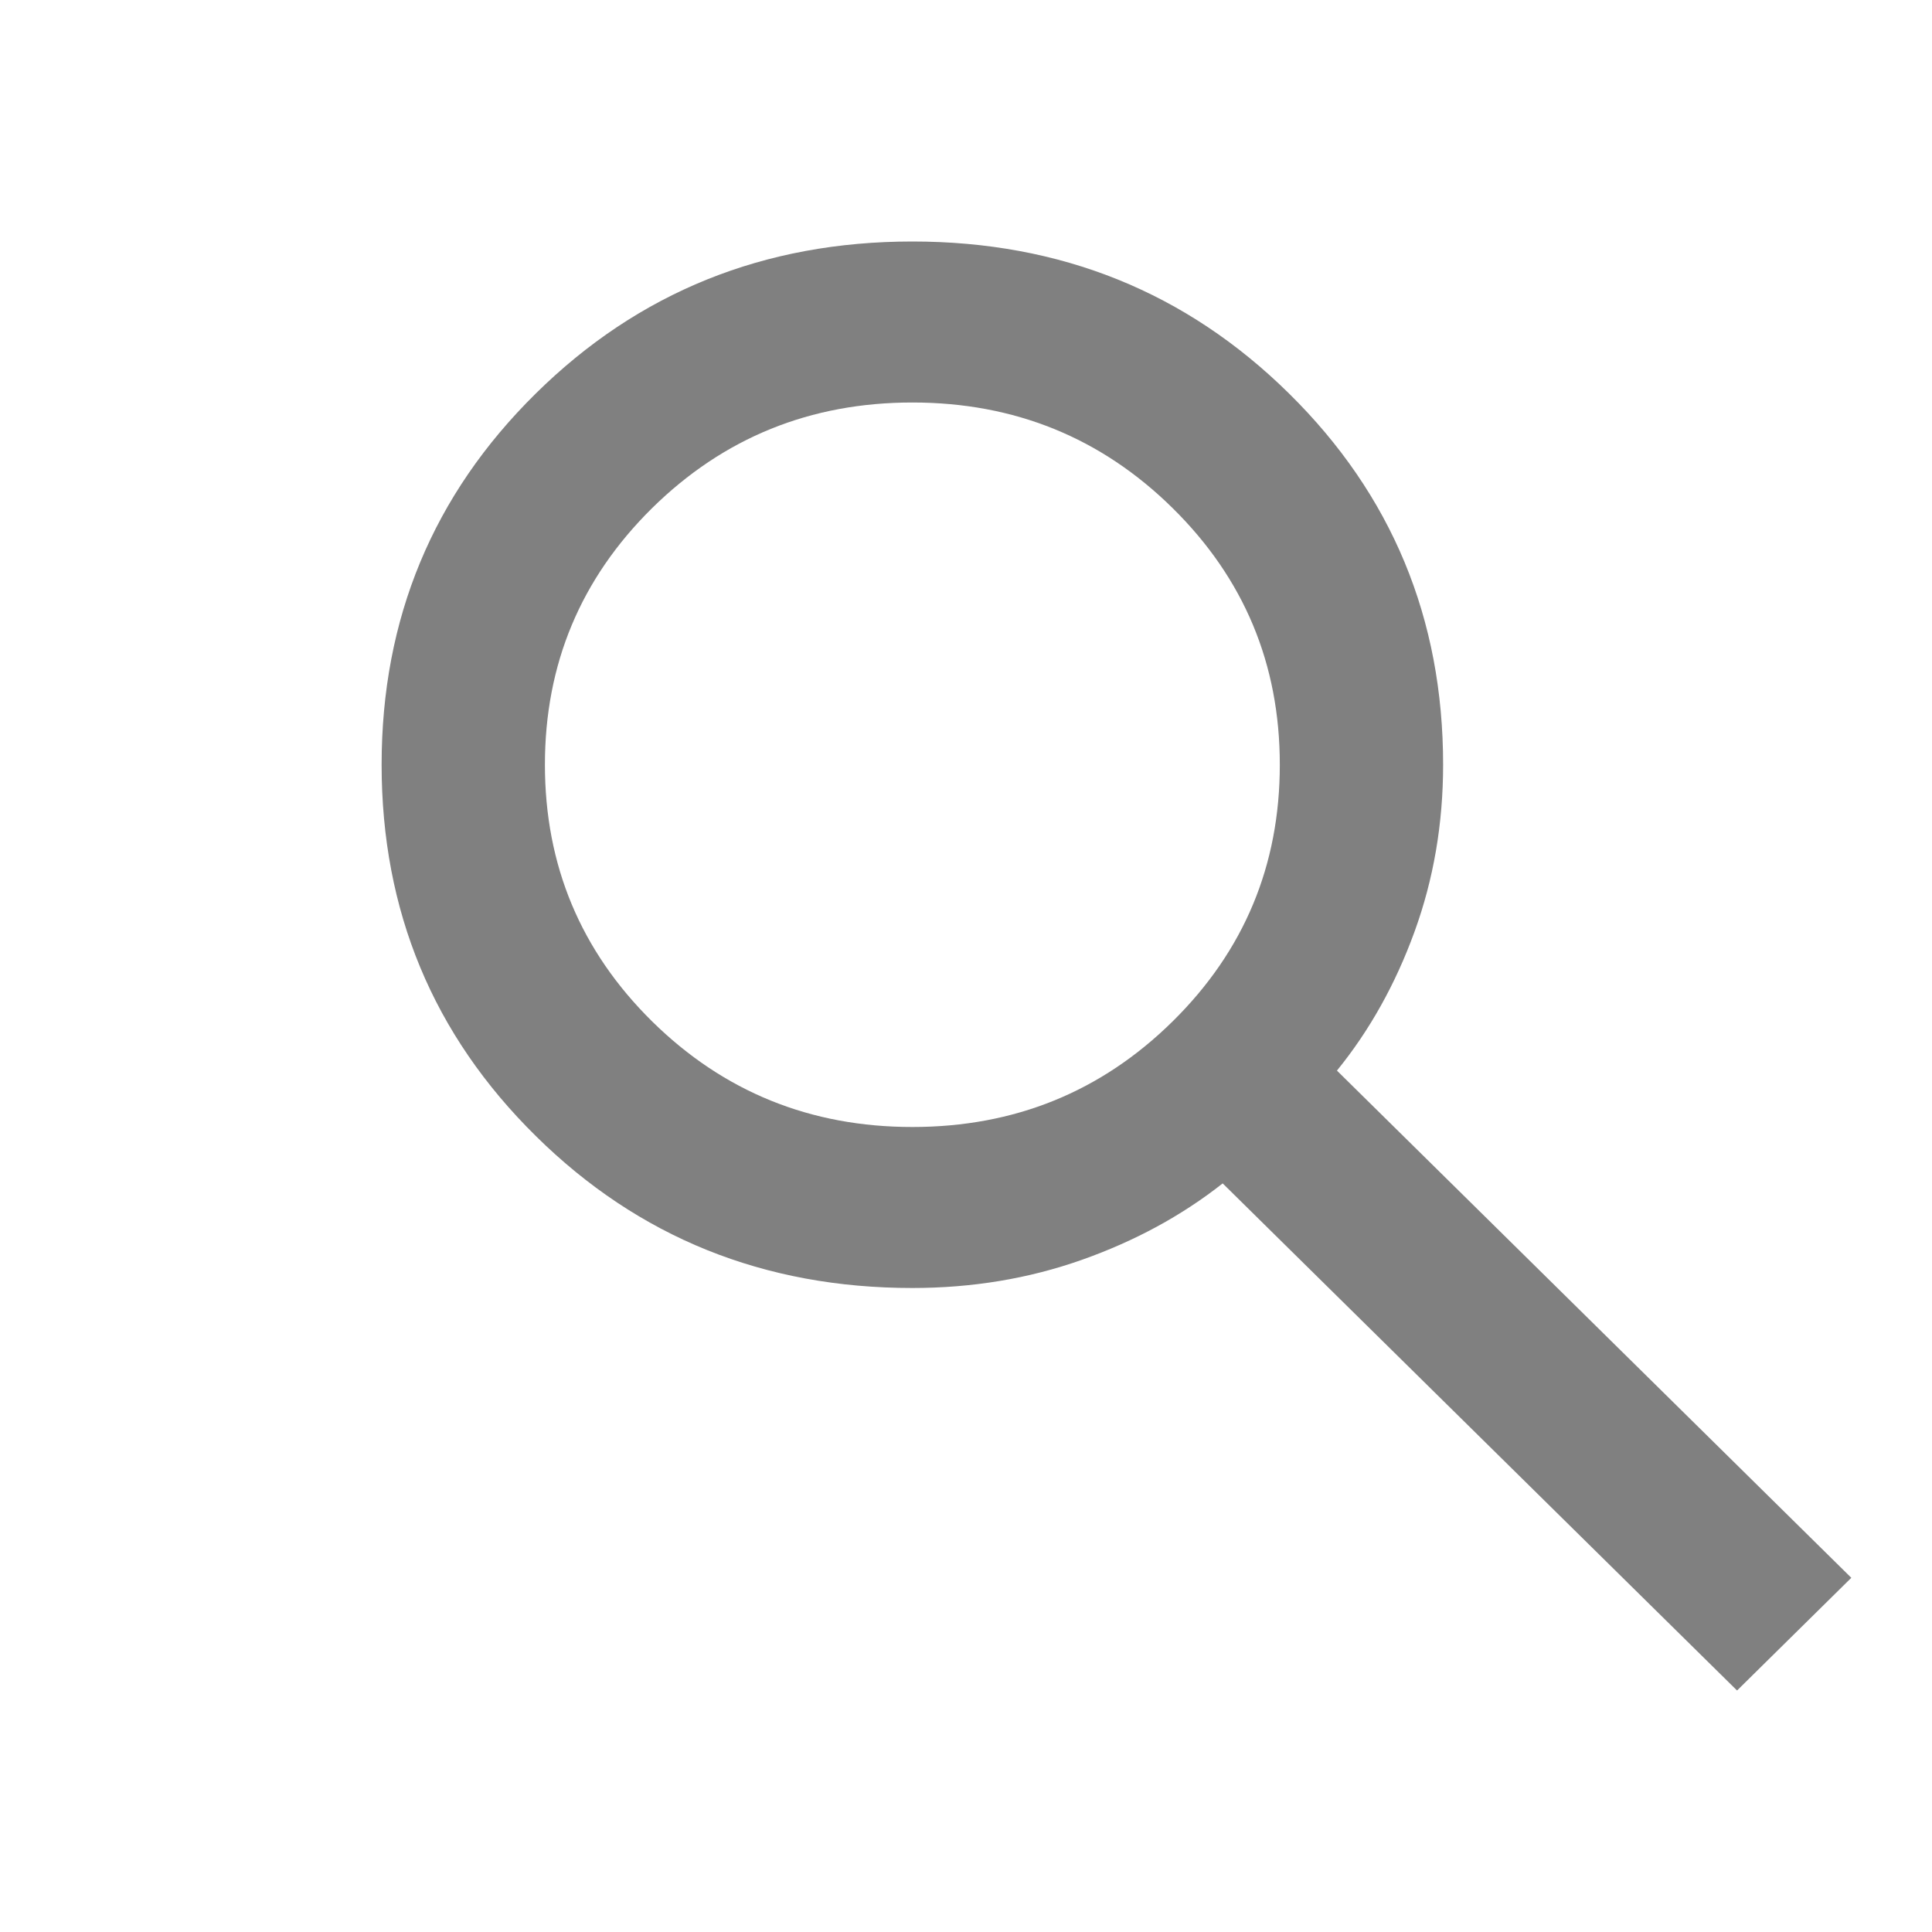
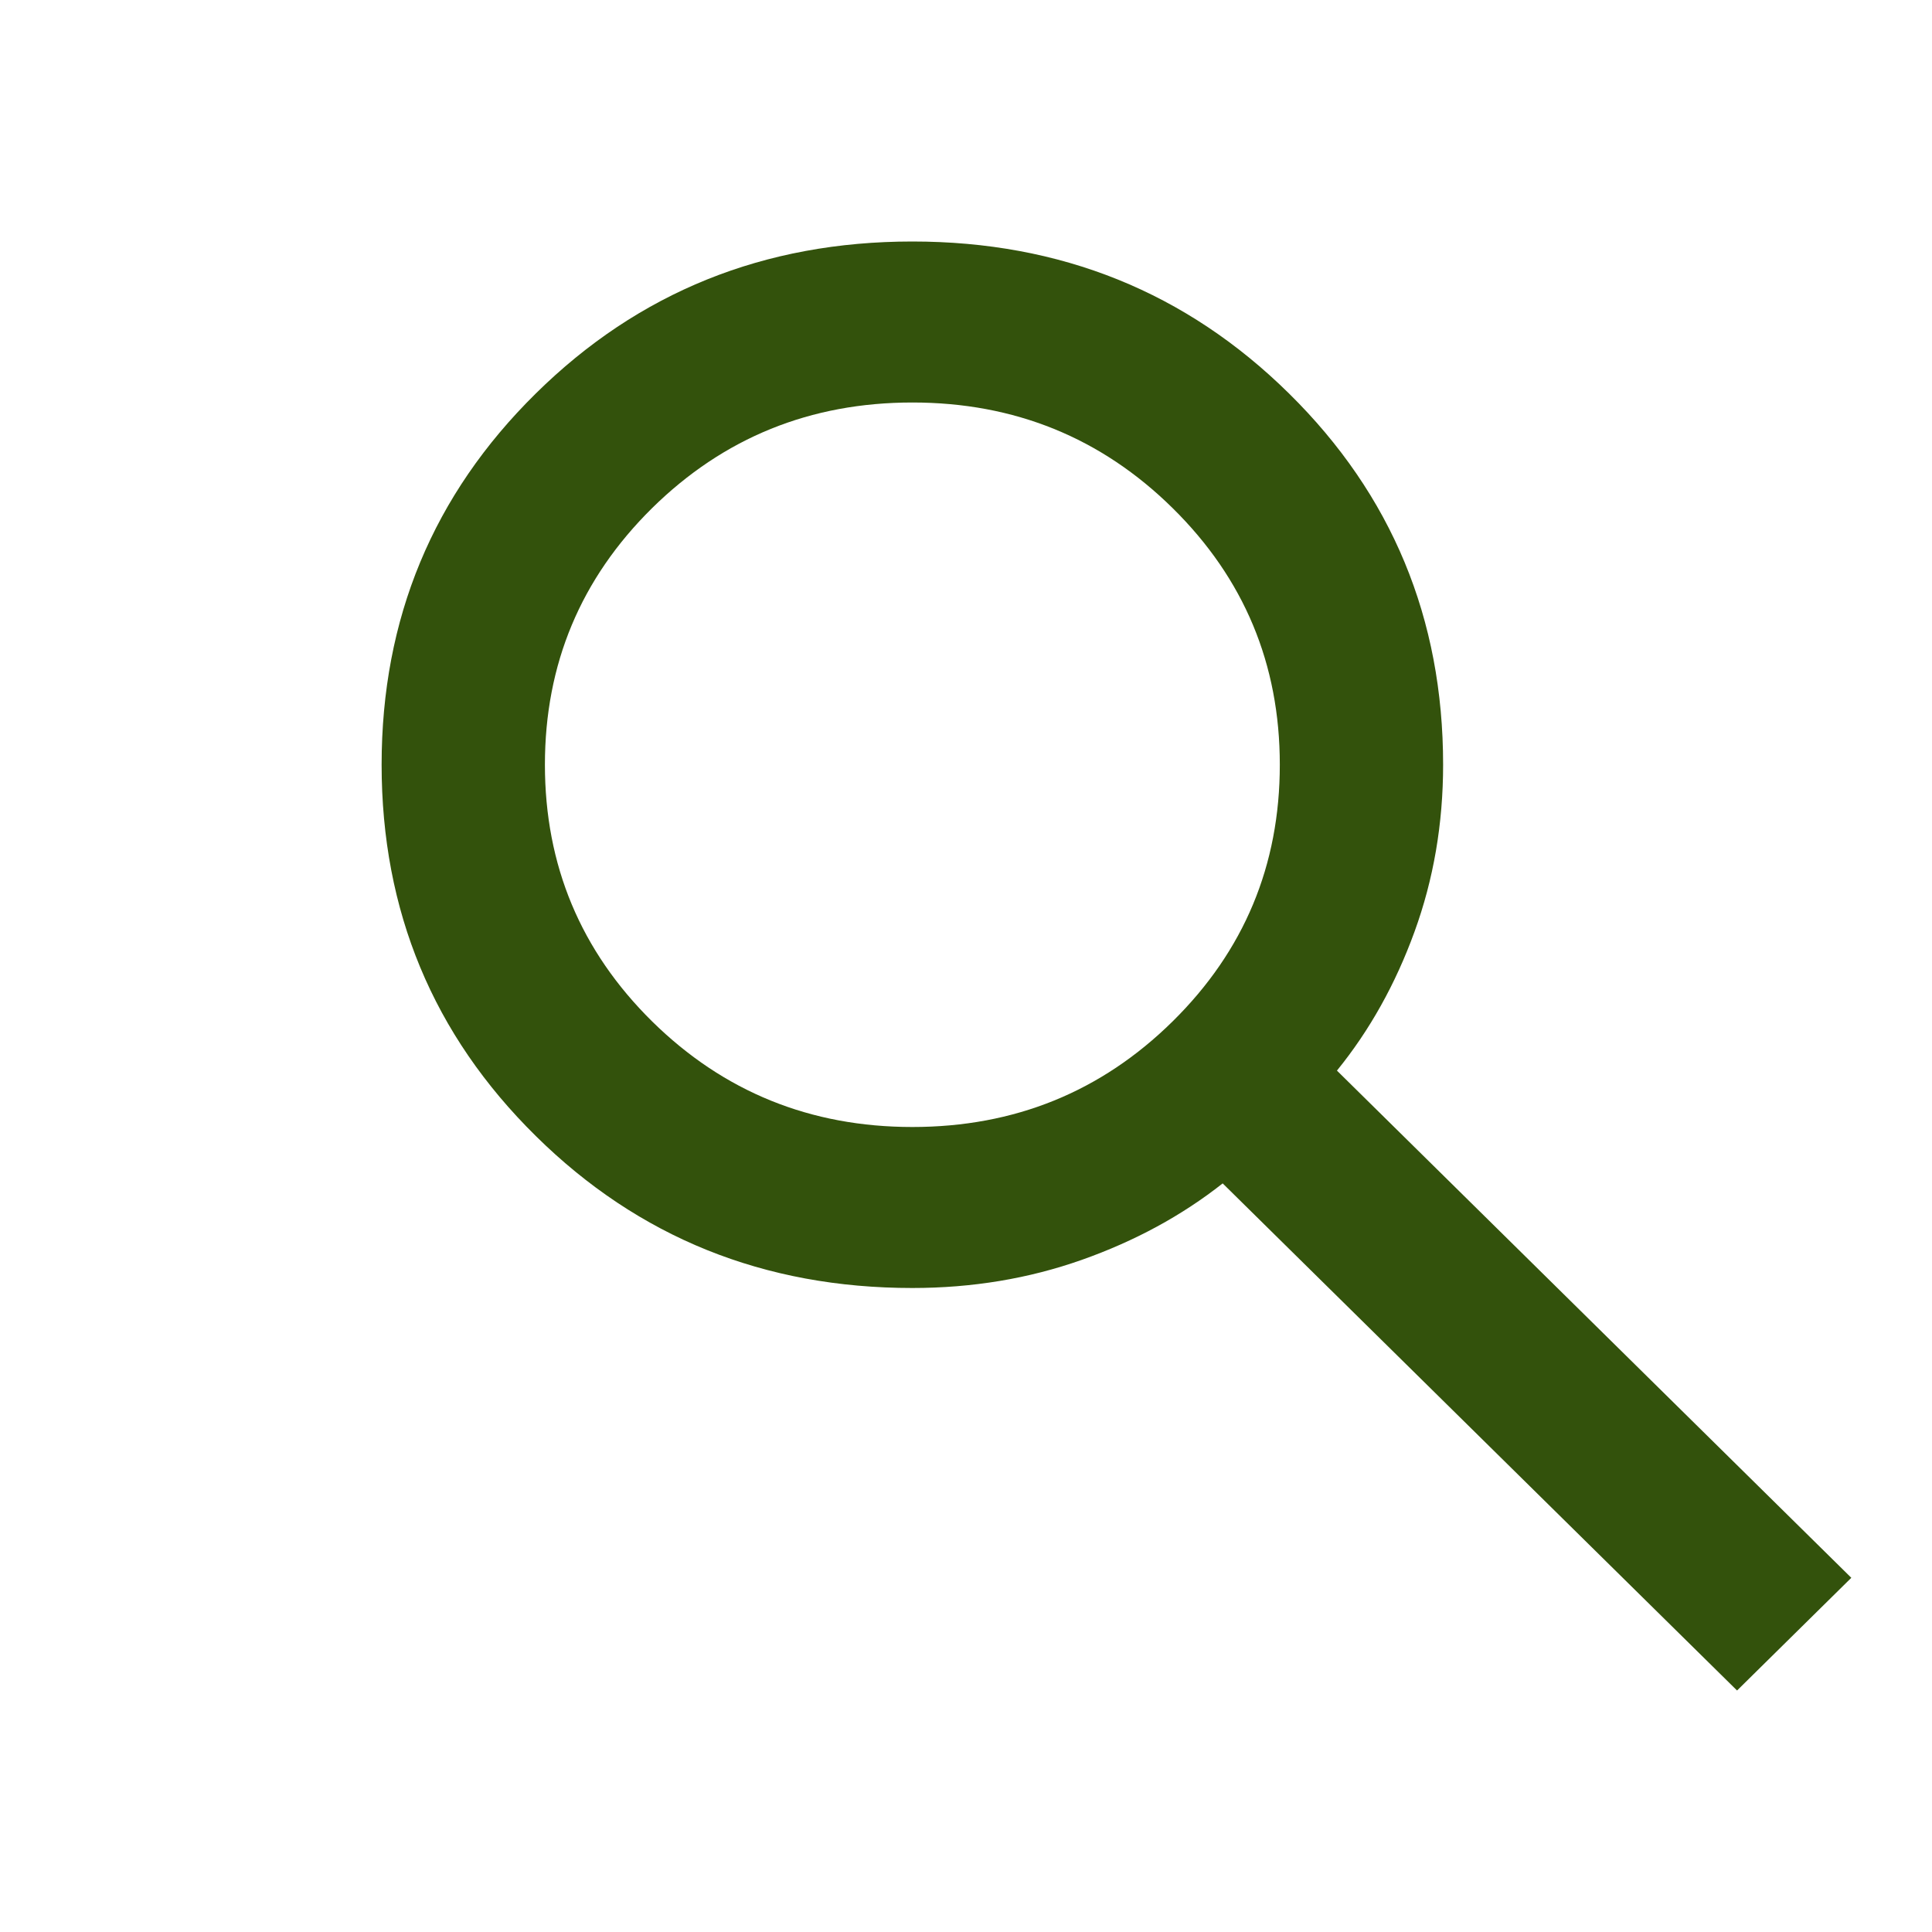
<svg xmlns="http://www.w3.org/2000/svg" width="21" height="21" viewBox="0 0 21 21" fill="none">
  <mask id="mask0_872_8464" style="mask-type:alpha" maskUnits="userSpaceOnUse" x="0" y="0" width="21" height="21">
    <rect width="21" height="21" fill="#D9D9D9" />
  </mask>
  <g mask="url(#mask0_872_8464)">
-     <path d="M18.881 18.375L13.29 12.863C12.846 13.213 12.336 13.49 11.759 13.694C11.182 13.898 10.568 14 9.917 14C8.305 14 6.94 13.45 5.824 12.348C4.707 11.247 4.148 9.902 4.148 8.312C4.148 6.723 4.707 5.378 5.824 4.277C6.94 3.176 8.305 2.625 9.917 2.625C11.53 2.625 12.894 3.176 14.011 4.277C15.128 5.378 15.686 6.723 15.686 8.312C15.686 8.954 15.582 9.559 15.375 10.128C15.168 10.697 14.887 11.2 14.532 11.637L20.123 17.15L18.881 18.375ZM9.917 12.25C11.027 12.25 11.97 11.867 12.746 11.102C13.523 10.336 13.911 9.406 13.911 8.312C13.911 7.219 13.523 6.289 12.746 5.523C11.97 4.758 11.027 4.375 9.917 4.375C8.808 4.375 7.865 4.758 7.088 5.523C6.312 6.289 5.923 7.219 5.923 8.312C5.923 9.406 6.312 10.336 7.088 11.102C7.865 11.867 8.808 12.25 9.917 12.25Z" fill="gray" />
+     <path d="M18.881 18.375L13.29 12.863C12.846 13.213 12.336 13.49 11.759 13.694C11.182 13.898 10.568 14 9.917 14C8.305 14 6.94 13.45 5.824 12.348C4.707 11.247 4.148 9.902 4.148 8.312C4.148 6.723 4.707 5.378 5.824 4.277C6.94 3.176 8.305 2.625 9.917 2.625C11.53 2.625 12.894 3.176 14.011 4.277C15.128 5.378 15.686 6.723 15.686 8.312C15.686 8.954 15.582 9.559 15.375 10.128C15.168 10.697 14.887 11.2 14.532 11.637L20.123 17.15L18.881 18.375ZM9.917 12.25C11.027 12.25 11.97 11.867 12.746 11.102C13.523 10.336 13.911 9.406 13.911 8.312C13.911 7.219 13.523 6.289 12.746 5.523C11.97 4.758 11.027 4.375 9.917 4.375C8.808 4.375 7.865 4.758 7.088 5.523C6.312 6.289 5.923 7.219 5.923 8.312C5.923 9.406 6.312 10.336 7.088 11.102C7.865 11.867 8.808 12.25 9.917 12.25Z" fill="#33520c" />
  </g>
</svg>
